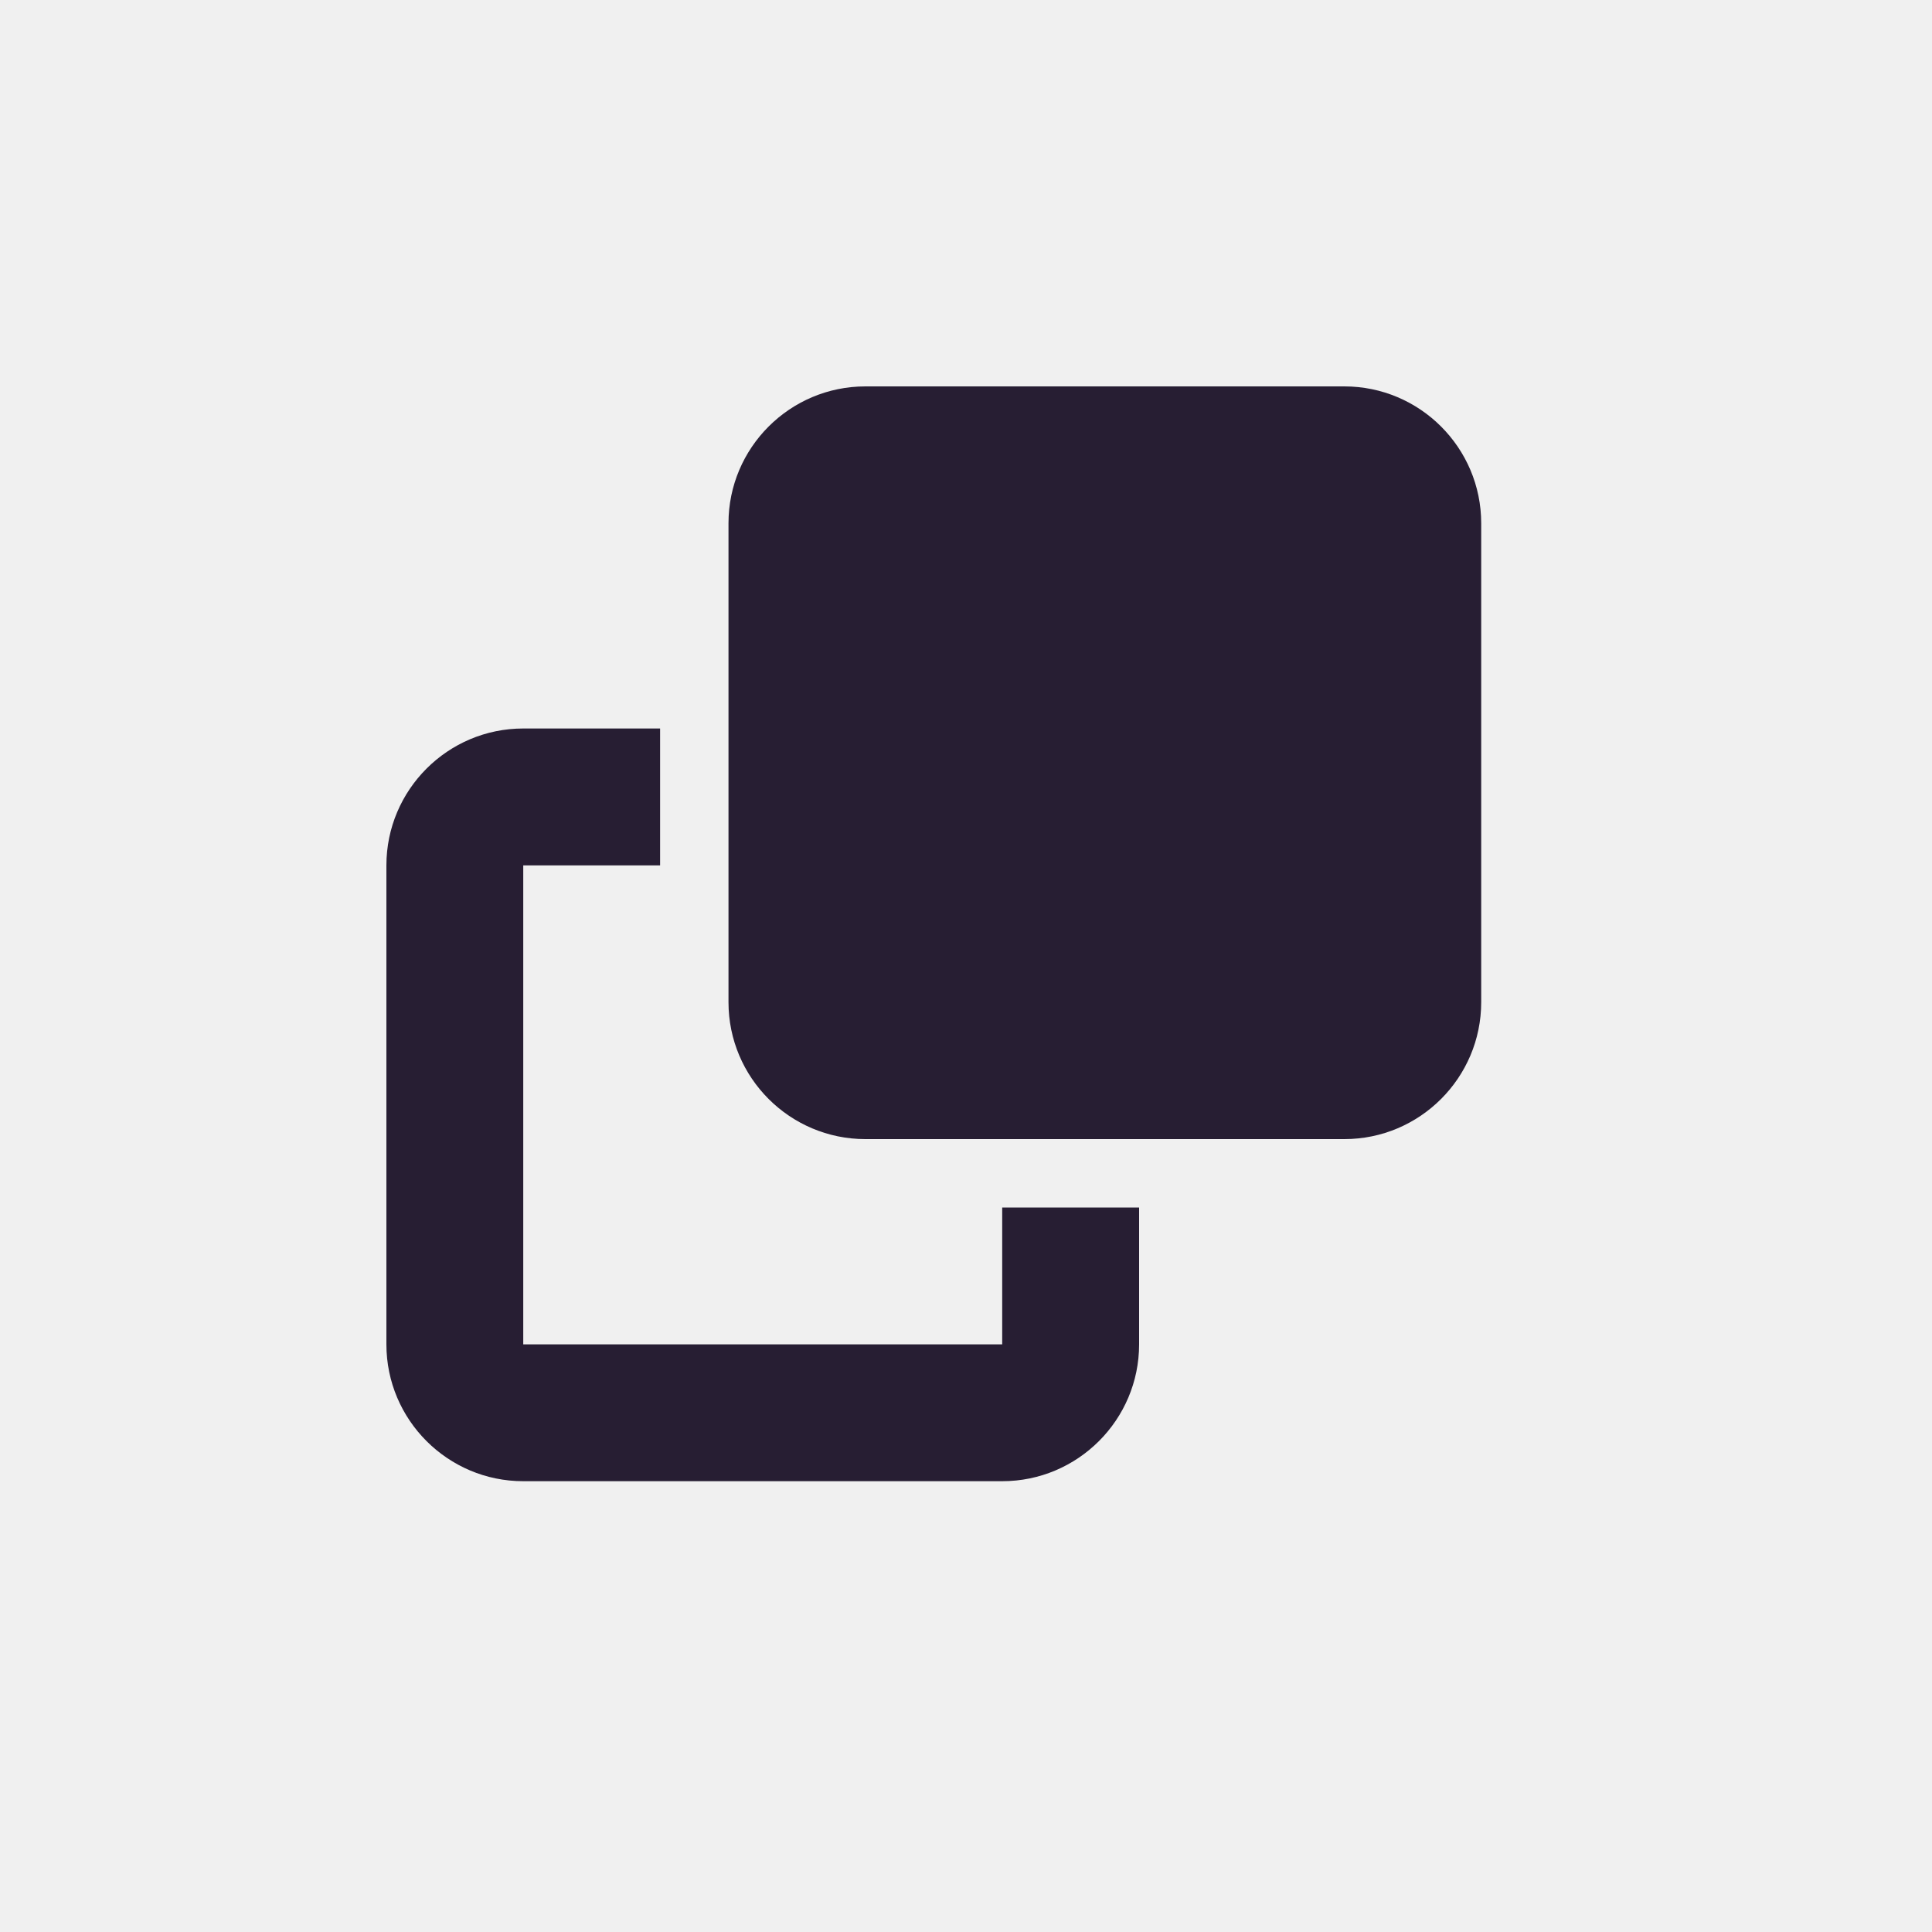
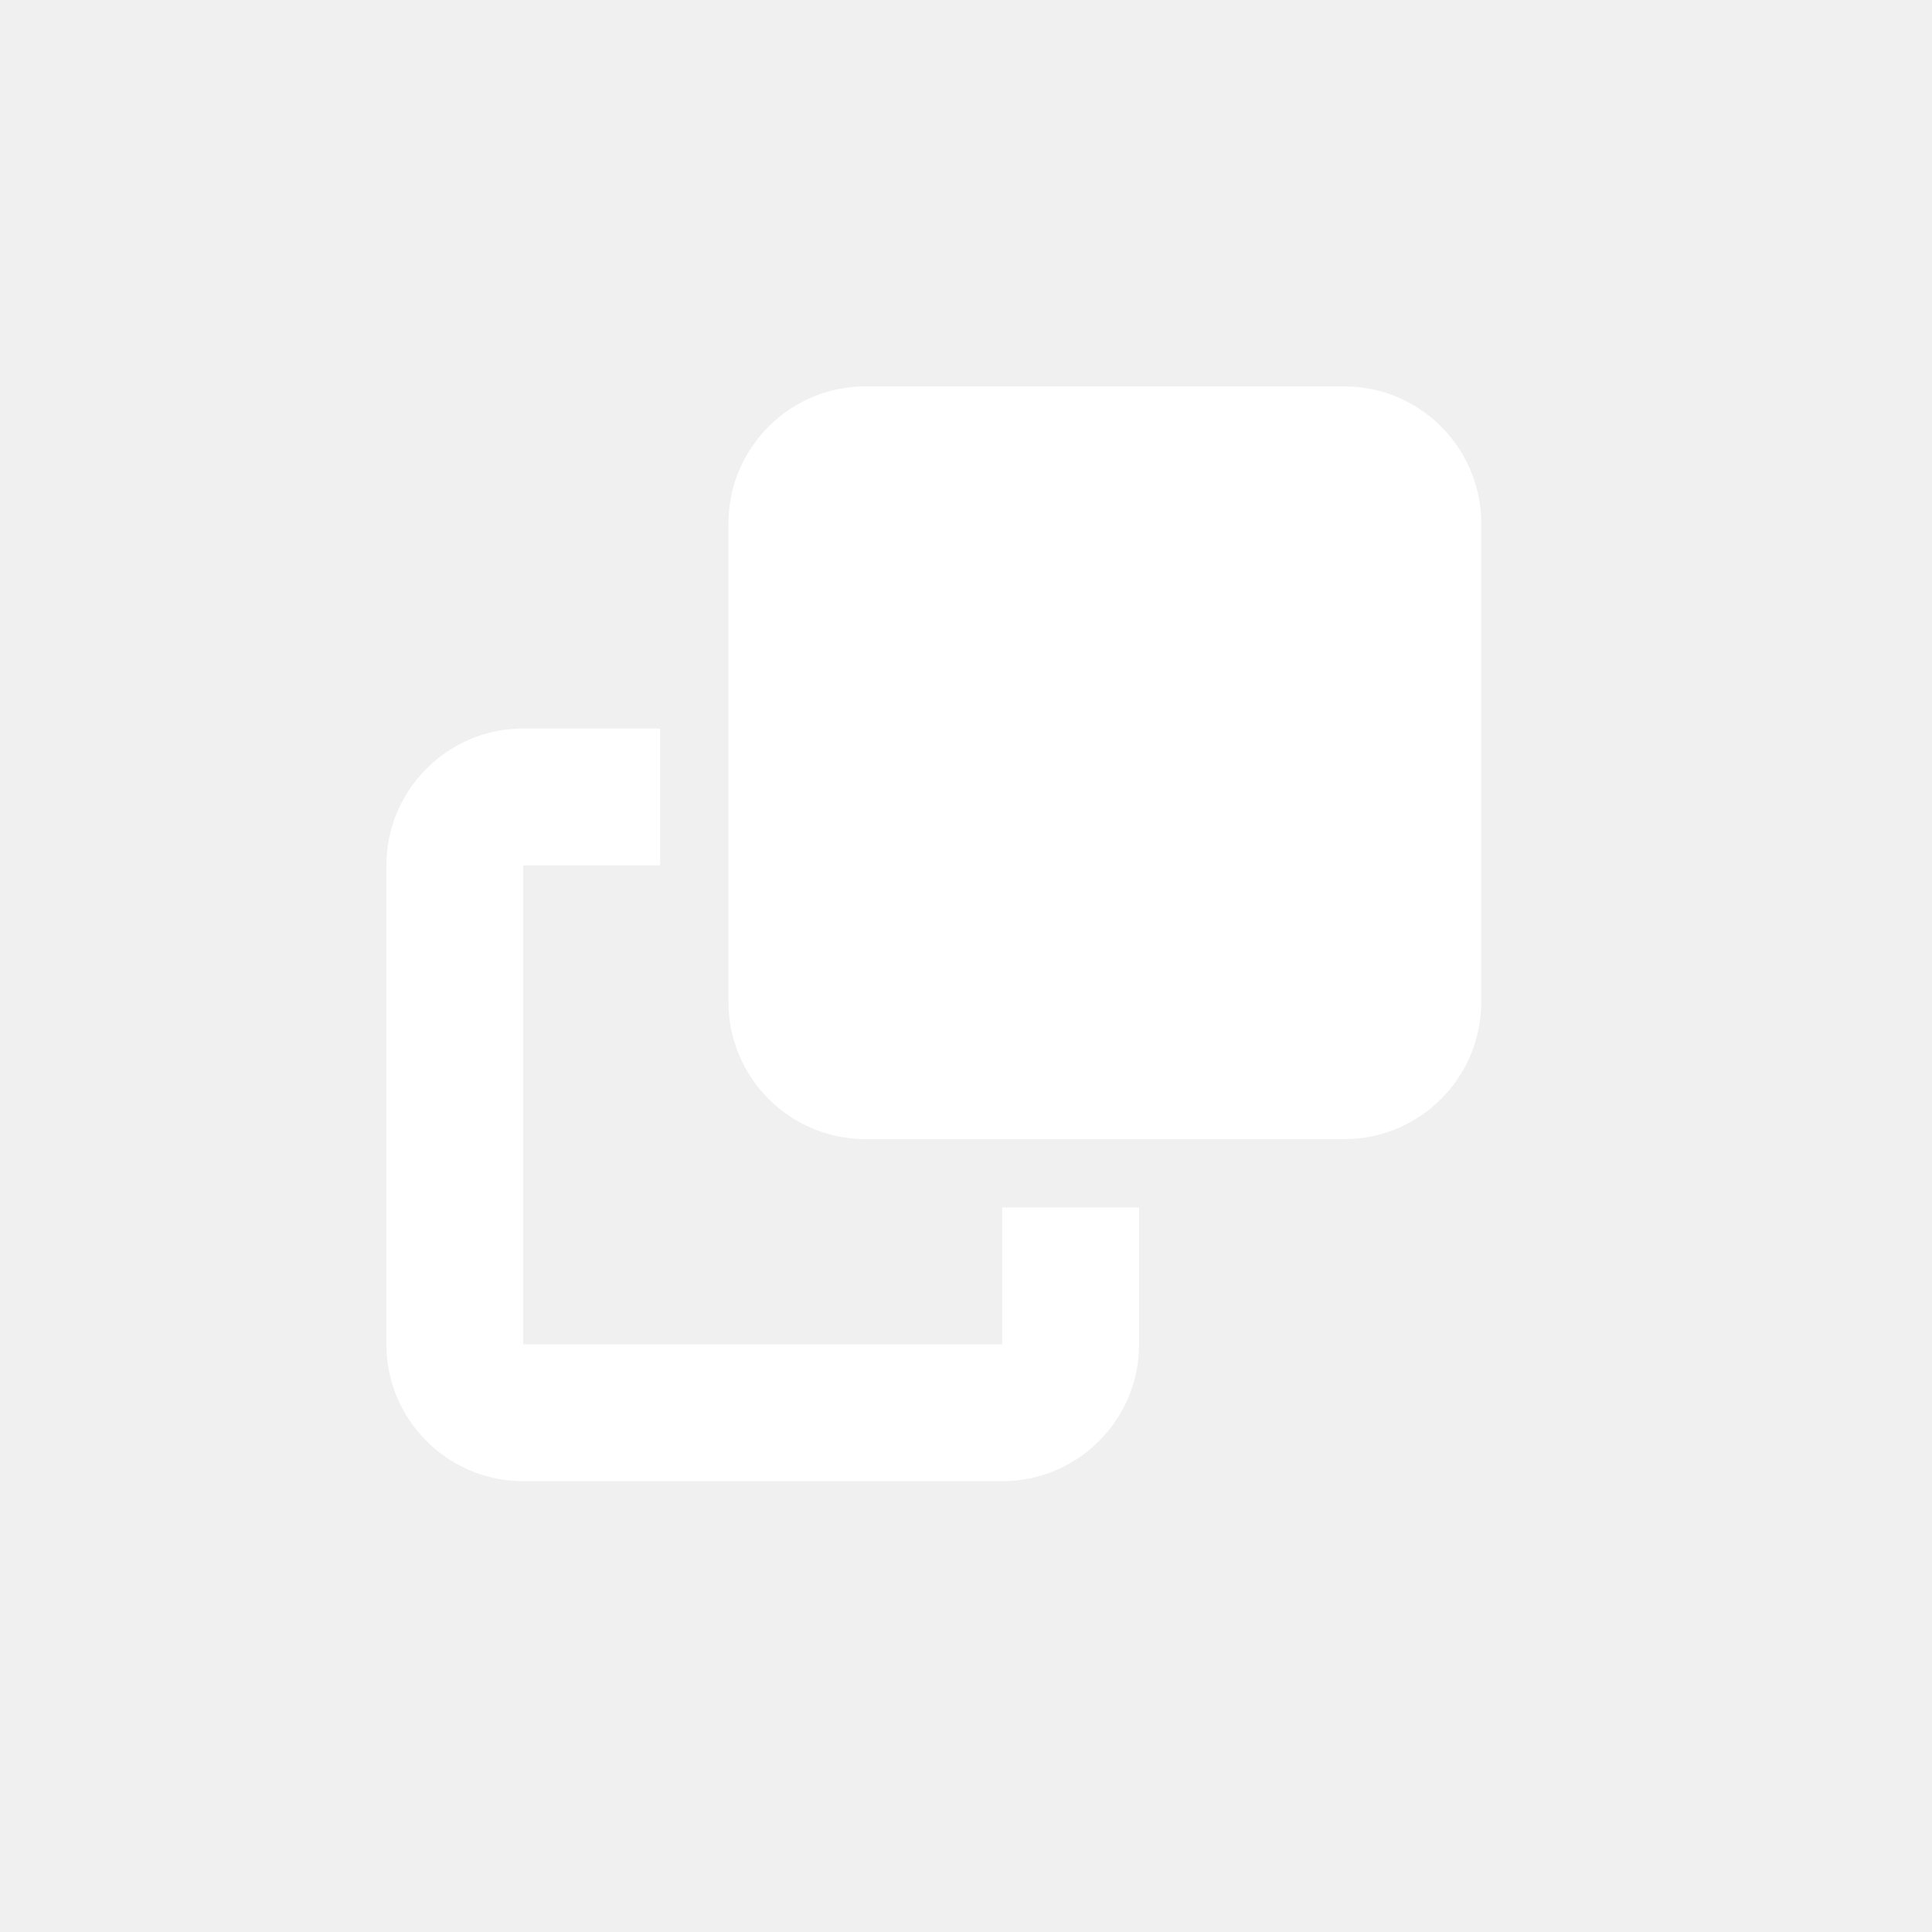
<svg xmlns="http://www.w3.org/2000/svg" width="30" height="30" viewBox="0 0 30 30" fill="none">
-   <mask id="mask0_497_2961" style="mask-type:alpha" maskUnits="userSpaceOnUse" x="0" y="0" width="30" height="30">
+   <mask id="mask0_1479_2945" style="mask-type:alpha" maskUnits="userSpaceOnUse" x="0" y="0" width="30" height="30">
    <rect width="30" height="30" fill="#D9D9D9" />
  </mask>
-   <g mask="url(#mask0_497_2961)">
+   <g mask="url(#mask0_1479_2945)">
</g>
-   <g clip-path="url(#clip0_497_2961)">
-     <path d="M15.562 20.875H8.125V13.438H10.25V11.312H8.125C6.953 11.312 6 12.265 6 13.438V20.875C6 22.047 6.953 23 8.125 23H15.562C16.735 23 17.688 22.047 17.688 20.875V18.75H15.562V20.875ZM13.438 17.688H20.875C22.047 17.688 23 16.735 23 15.562V8.125C23 6.953 22.047 6 20.875 6H13.438C12.265 6 11.312 6.953 11.312 8.125V15.562C11.312 16.735 12.265 17.688 13.438 17.688Z" fill="#271E33" />
+   <g clip-path="url(#clip0_1479_2945)">
+     <path d="M15.562 20.875H8.125V13.438H10.25V11.312H8.125C6.953 11.312 6 12.265 6 13.438V20.875C6 22.047 6.953 23 8.125 23H15.562C16.735 23 17.688 22.047 17.688 20.875V18.75H15.562V20.875ZM13.438 17.688H20.875C22.047 17.688 23 16.735 23 15.562V8.125C23 6.953 22.047 6 20.875 6H13.438C12.265 6 11.312 6.953 11.312 8.125V15.562C11.312 16.735 12.265 17.688 13.438 17.688Z" fill="white" />
  </g>
  <defs>
-     <clipPath id="clip0_497_2961">
+     <clipPath id="clip0_1479_2945">
      <rect width="17" height="17" fill="white" transform="translate(6 6)" />
    </clipPath>
  </defs>
</svg>
